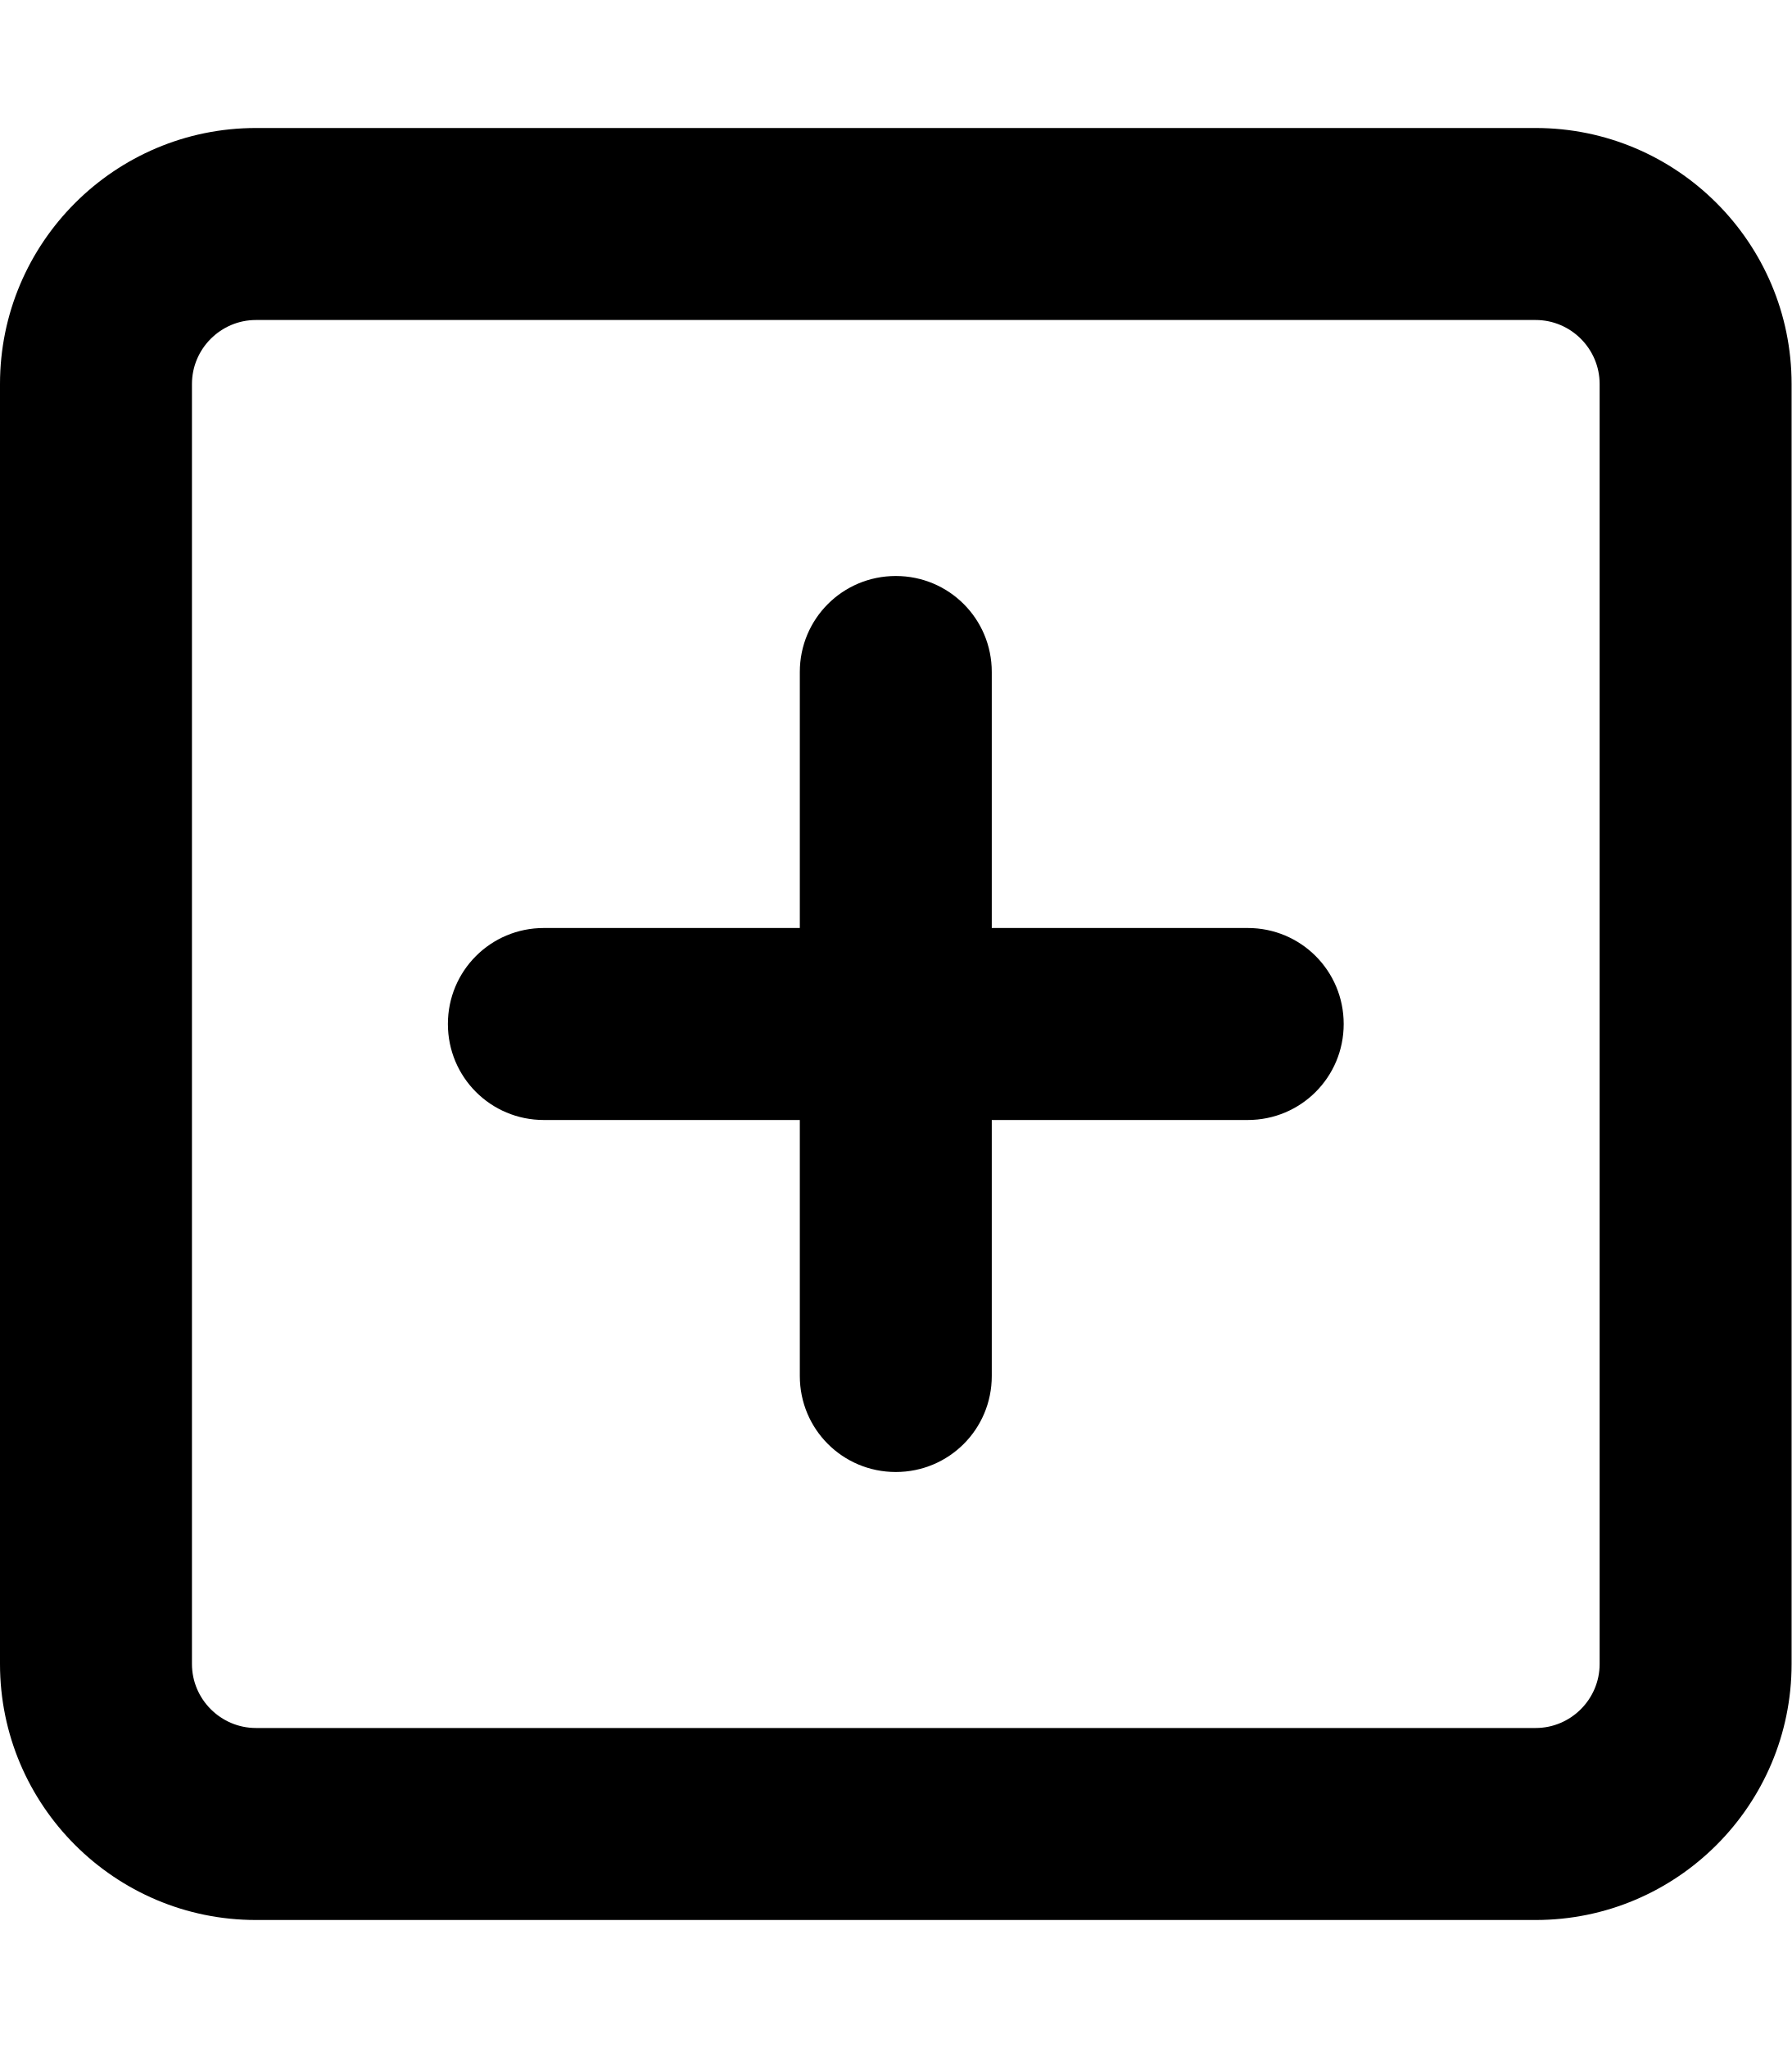
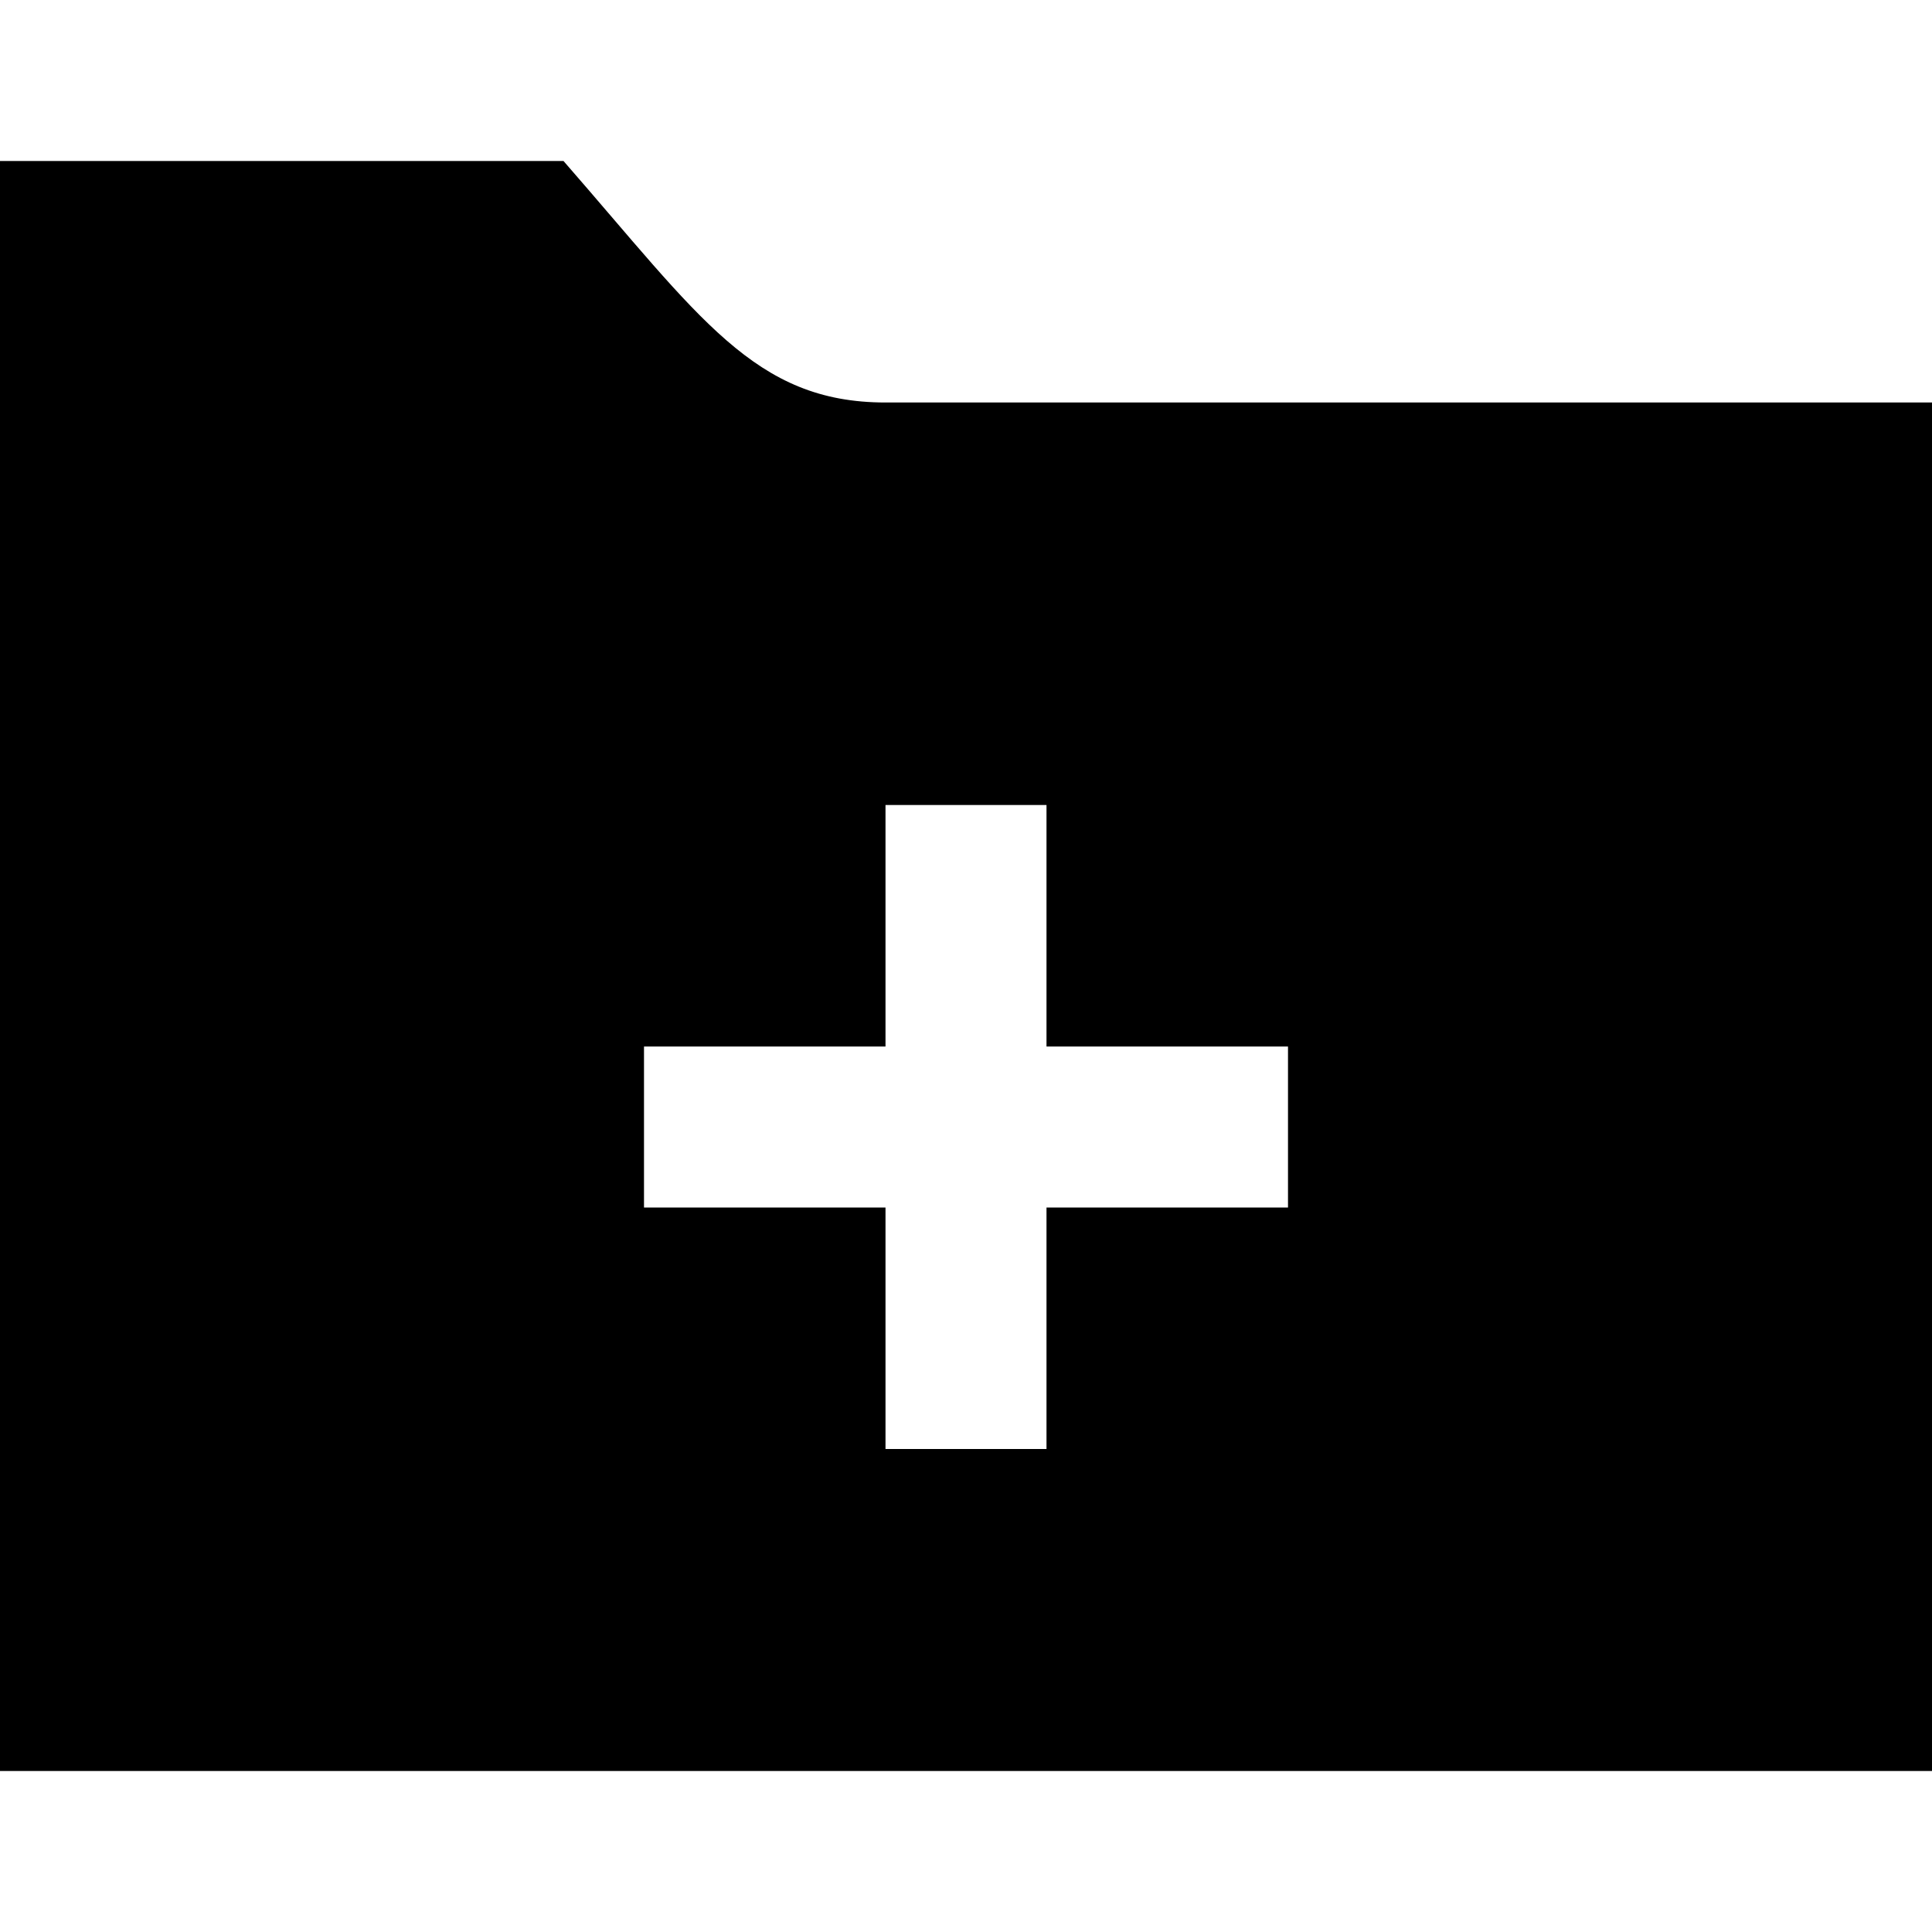
- <svg xmlns="http://www.w3.org/2000/svg" viewBox="0 0 448 512">
-   <path d="M64 80c-8.8 0-16 7.2-16 16V416c0 8.8 7.2 16 16 16H384c8.8 0 16-7.2 16-16V96c0-8.8-7.2-16-16-16H64zM0 96C0 60.7 28.7 32 64 32H384c35.3 0 64 28.7 64 64V416c0 35.3-28.7 64-64 64H64c-35.3 0-64-28.7-64-64V96zM200 344V280H136c-13.3 0-24-10.7-24-24s10.7-24 24-24h64V168c0-13.3 10.7-24 24-24s24 10.7 24 24v64h64c13.3 0 24 10.7 24 24s-10.7 24-24 24H248v64c0 13.3-10.7 24-24 24s-24-10.7-24-24z" />
+ <svg xmlns="http://www.w3.org/2000/svg" width="24" height="24" fill-rule="evenodd" clip-rule="evenodd">
+   <path d="M7 2c1.695 1.942 2.371 3 4 3h13v17h-24v-20h7zm6 11v-3h-2v3h-3v2h3v3h2v-3h3v-2h-3z" />
</svg>
